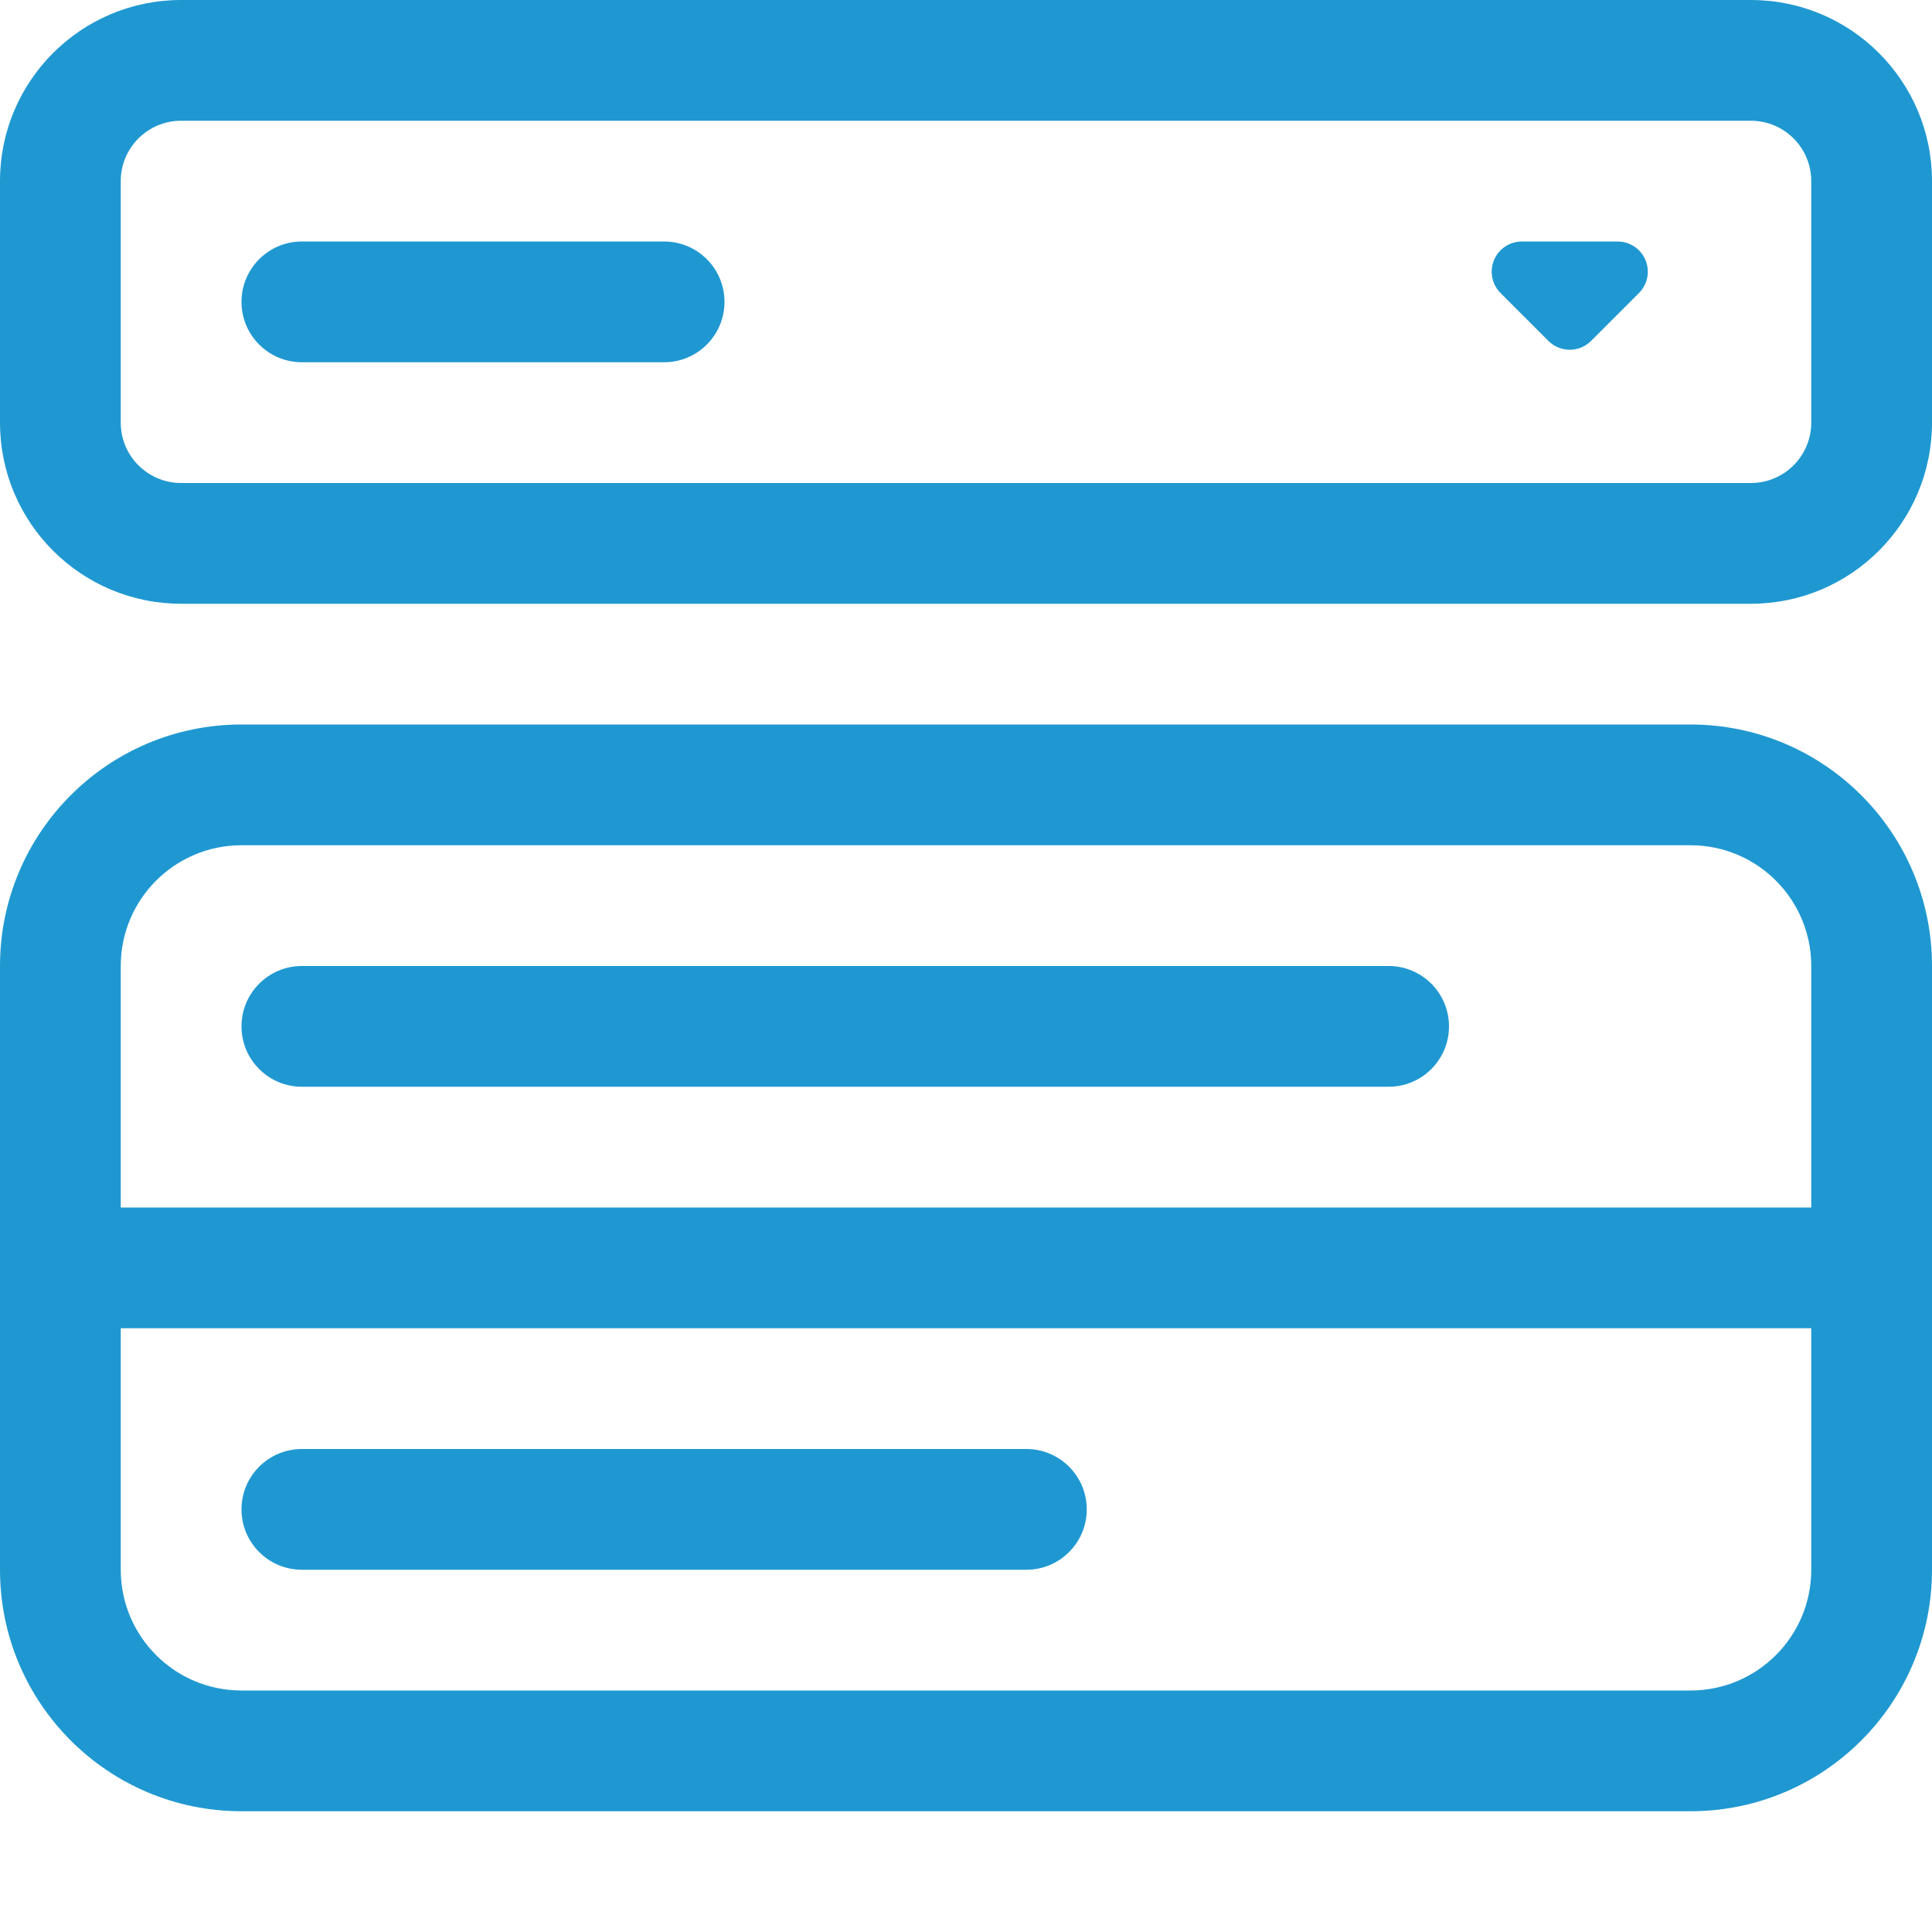
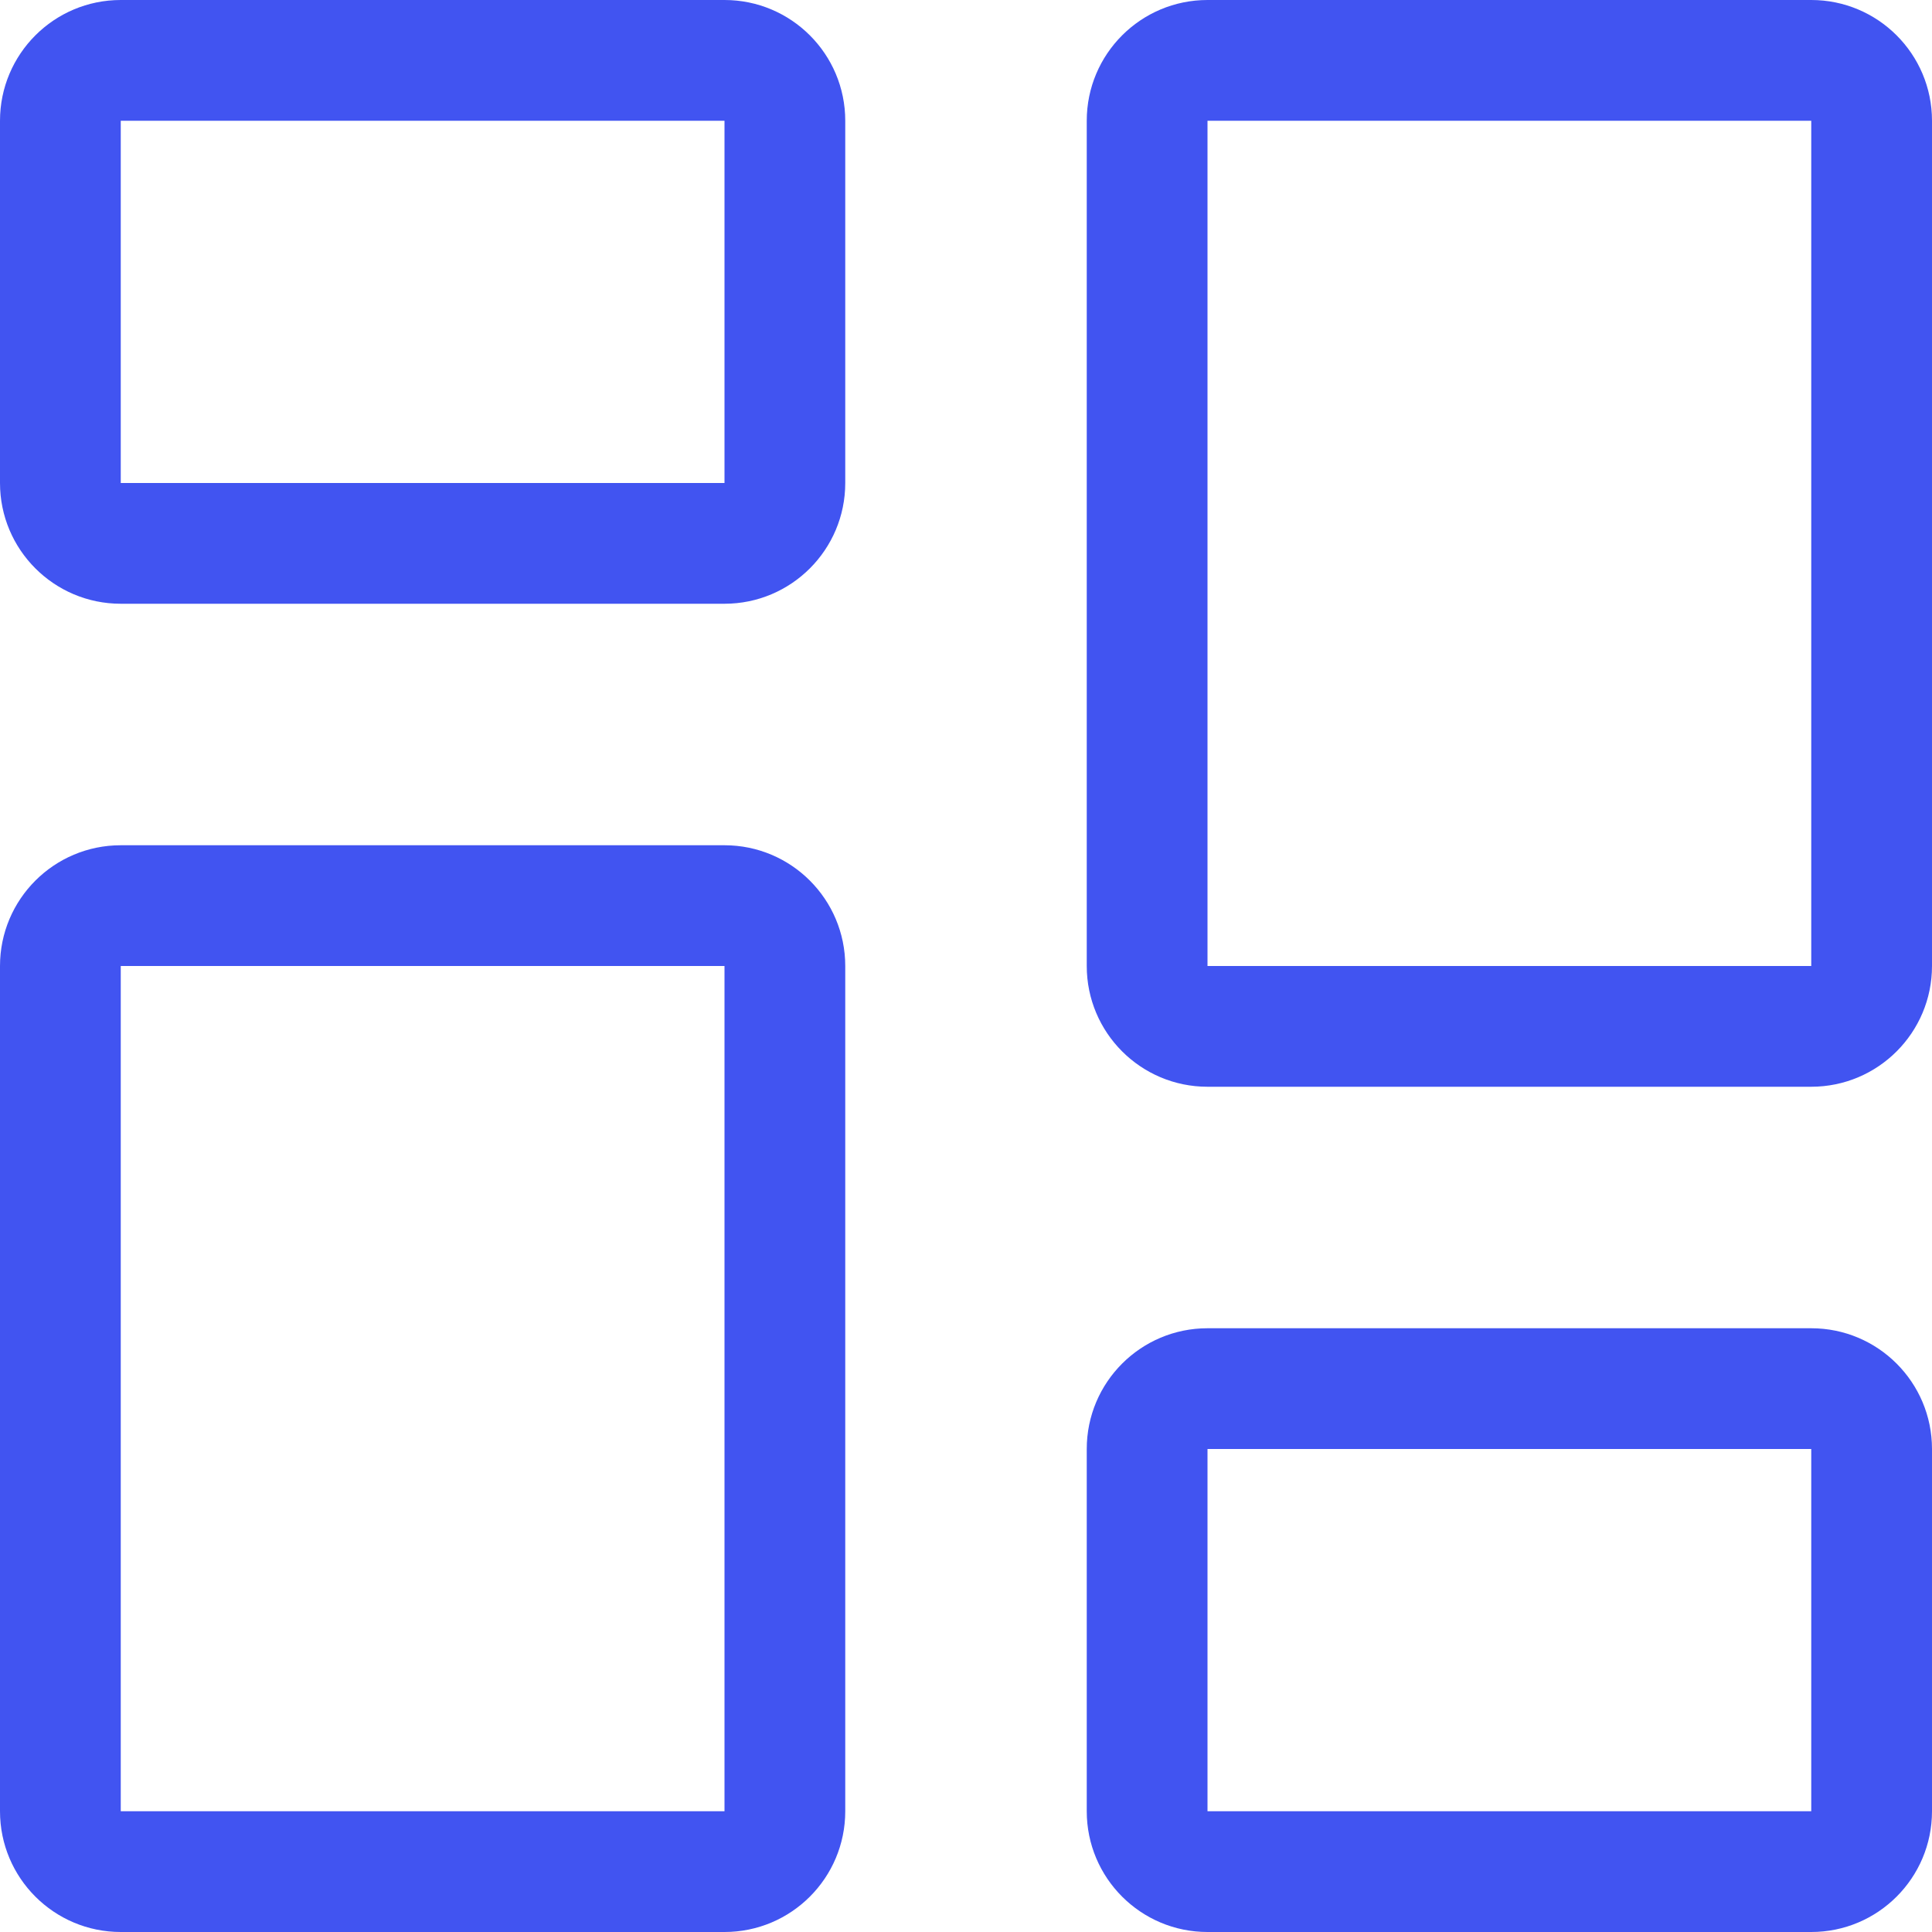
- <svg xmlns="http://www.w3.org/2000/svg" width="16" height="16" fill="currentColor" class="bi bi-menu-button-wide" viewBox="0 0 16 16">
-   <path fill="#1f98d1" d="M0 1.5A1.5 1.5 0 0 1 1.5 0h13A1.5 1.5 0 0 1 16 1.5v2A1.5 1.5 0 0 1 14.5 5h-13A1.5 1.5 0 0 1 0 3.5v-2zM1.5 1a.5.5 0 0 0-.5.5v2a.5.5 0 0 0 .5.5h13a.5.5 0 0 0 .5-.5v-2a.5.5 0 0 0-.5-.5h-13z" />
-   <path fill="#1f98d1" d="M2 2.5a.5.5 0 0 1 .5-.5h3a.5.5 0 0 1 0 1h-3a.5.5 0 0 1-.5-.5zm10.823.323-.396-.396A.25.25 0 0 1 12.604 2h.792a.25.25 0 0 1 .177.427l-.396.396a.25.25 0 0 1-.354 0zM0 8a2 2 0 0 1 2-2h12a2 2 0 0 1 2 2v5a2 2 0 0 1-2 2H2a2 2 0 0 1-2-2V8zm1 3v2a1 1 0 0 0 1 1h12a1 1 0 0 0 1-1v-2H1zm14-1V8a1 1 0 0 0-1-1H2a1 1 0 0 0-1 1v2h14zM2 8.5a.5.5 0 0 1 .5-.5h9a.5.5 0 0 1 0 1h-9a.5.5 0 0 1-.5-.5zm0 4a.5.5 0 0 1 .5-.5h6a.5.5 0 0 1 0 1h-6a.5.5 0 0 1-.5-.5z" />
+ <svg xmlns="http://www.w3.org/2000/svg" width="16" height="16" fill="#4154f1" class="bi bi-columns-gap" viewBox="0 0 16 16">
+   <path d="M6 1v3H1V1h5zM1 0a1 1 0 0 0-1 1v3a1 1 0 0 0 1 1h5a1 1 0 0 0 1-1V1a1 1 0 0 0-1-1H1zm14 12v3h-5v-3h5zm-5-1a1 1 0 0 0-1 1v3a1 1 0 0 0 1 1h5a1 1 0 0 0 1-1v-3a1 1 0 0 0-1-1h-5zM6 8v7H1V8h5zM1 7a1 1 0 0 0-1 1v7a1 1 0 0 0 1 1h5a1 1 0 0 0 1-1V8a1 1 0 0 0-1-1H1zm14-6v7h-5V1h5zm-5-1a1 1 0 0 0-1 1v7a1 1 0 0 0 1 1h5a1 1 0 0 0 1-1V1a1 1 0 0 0-1-1h-5z" />
</svg>
